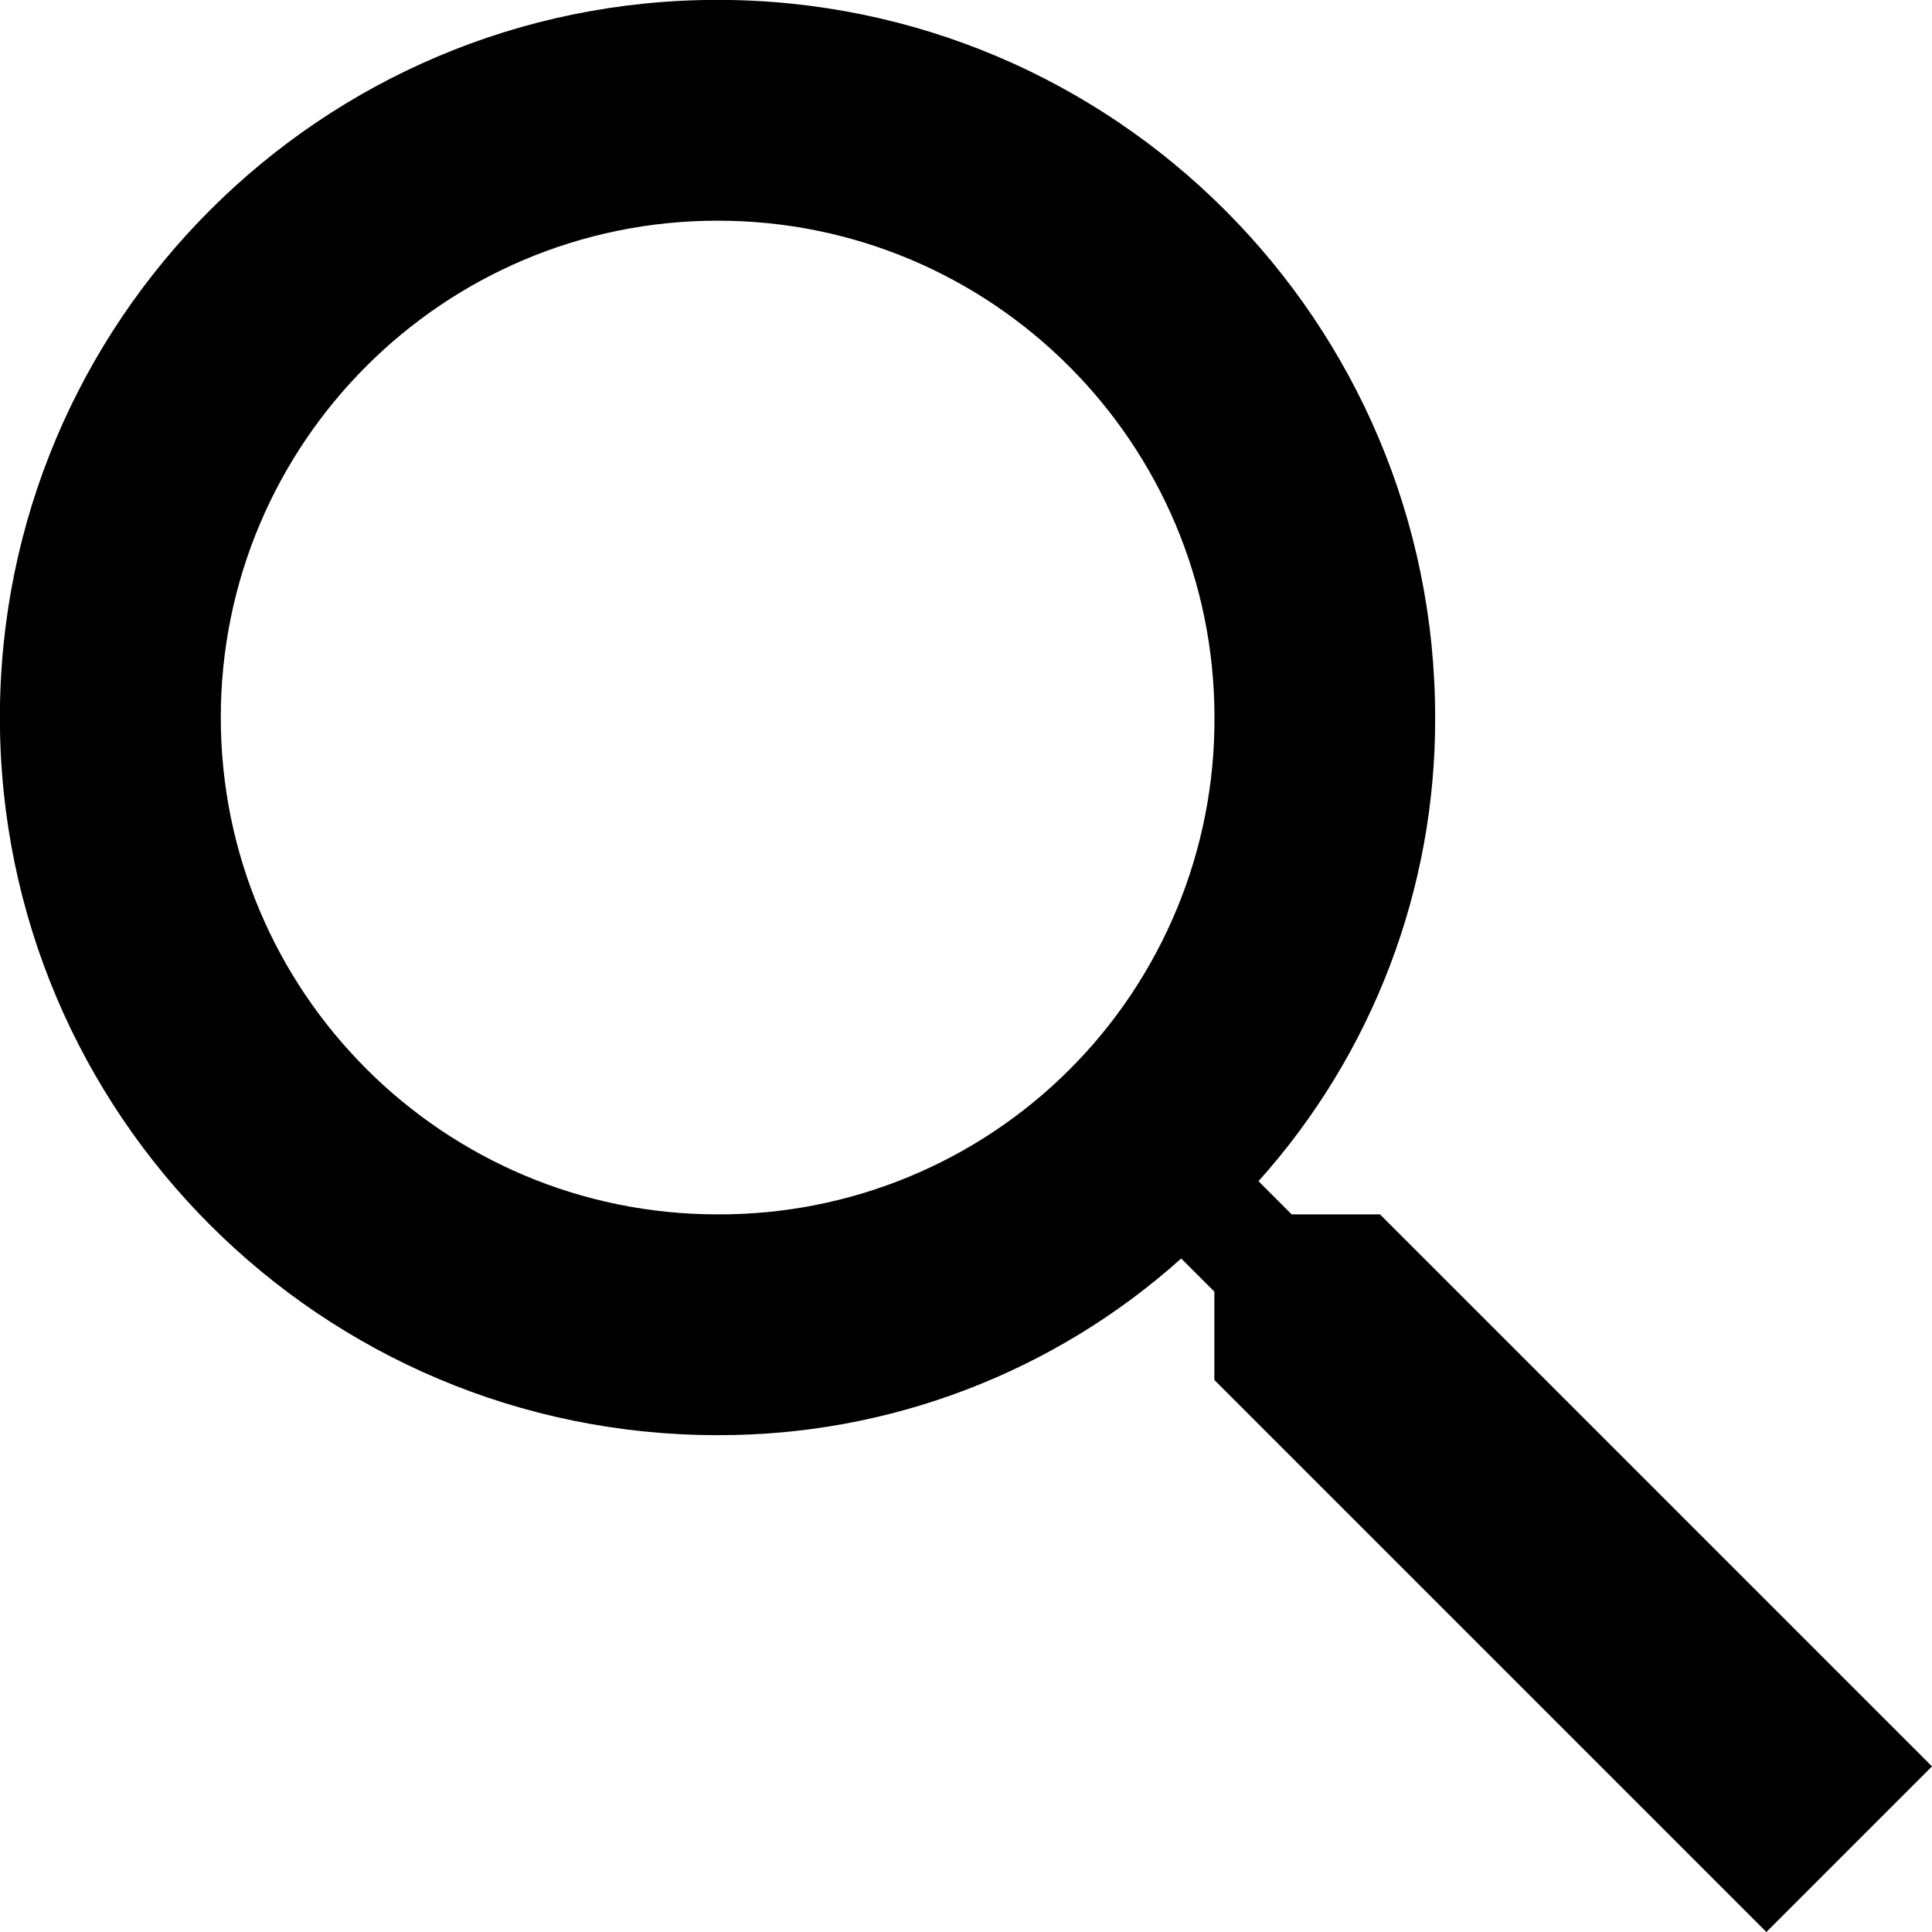
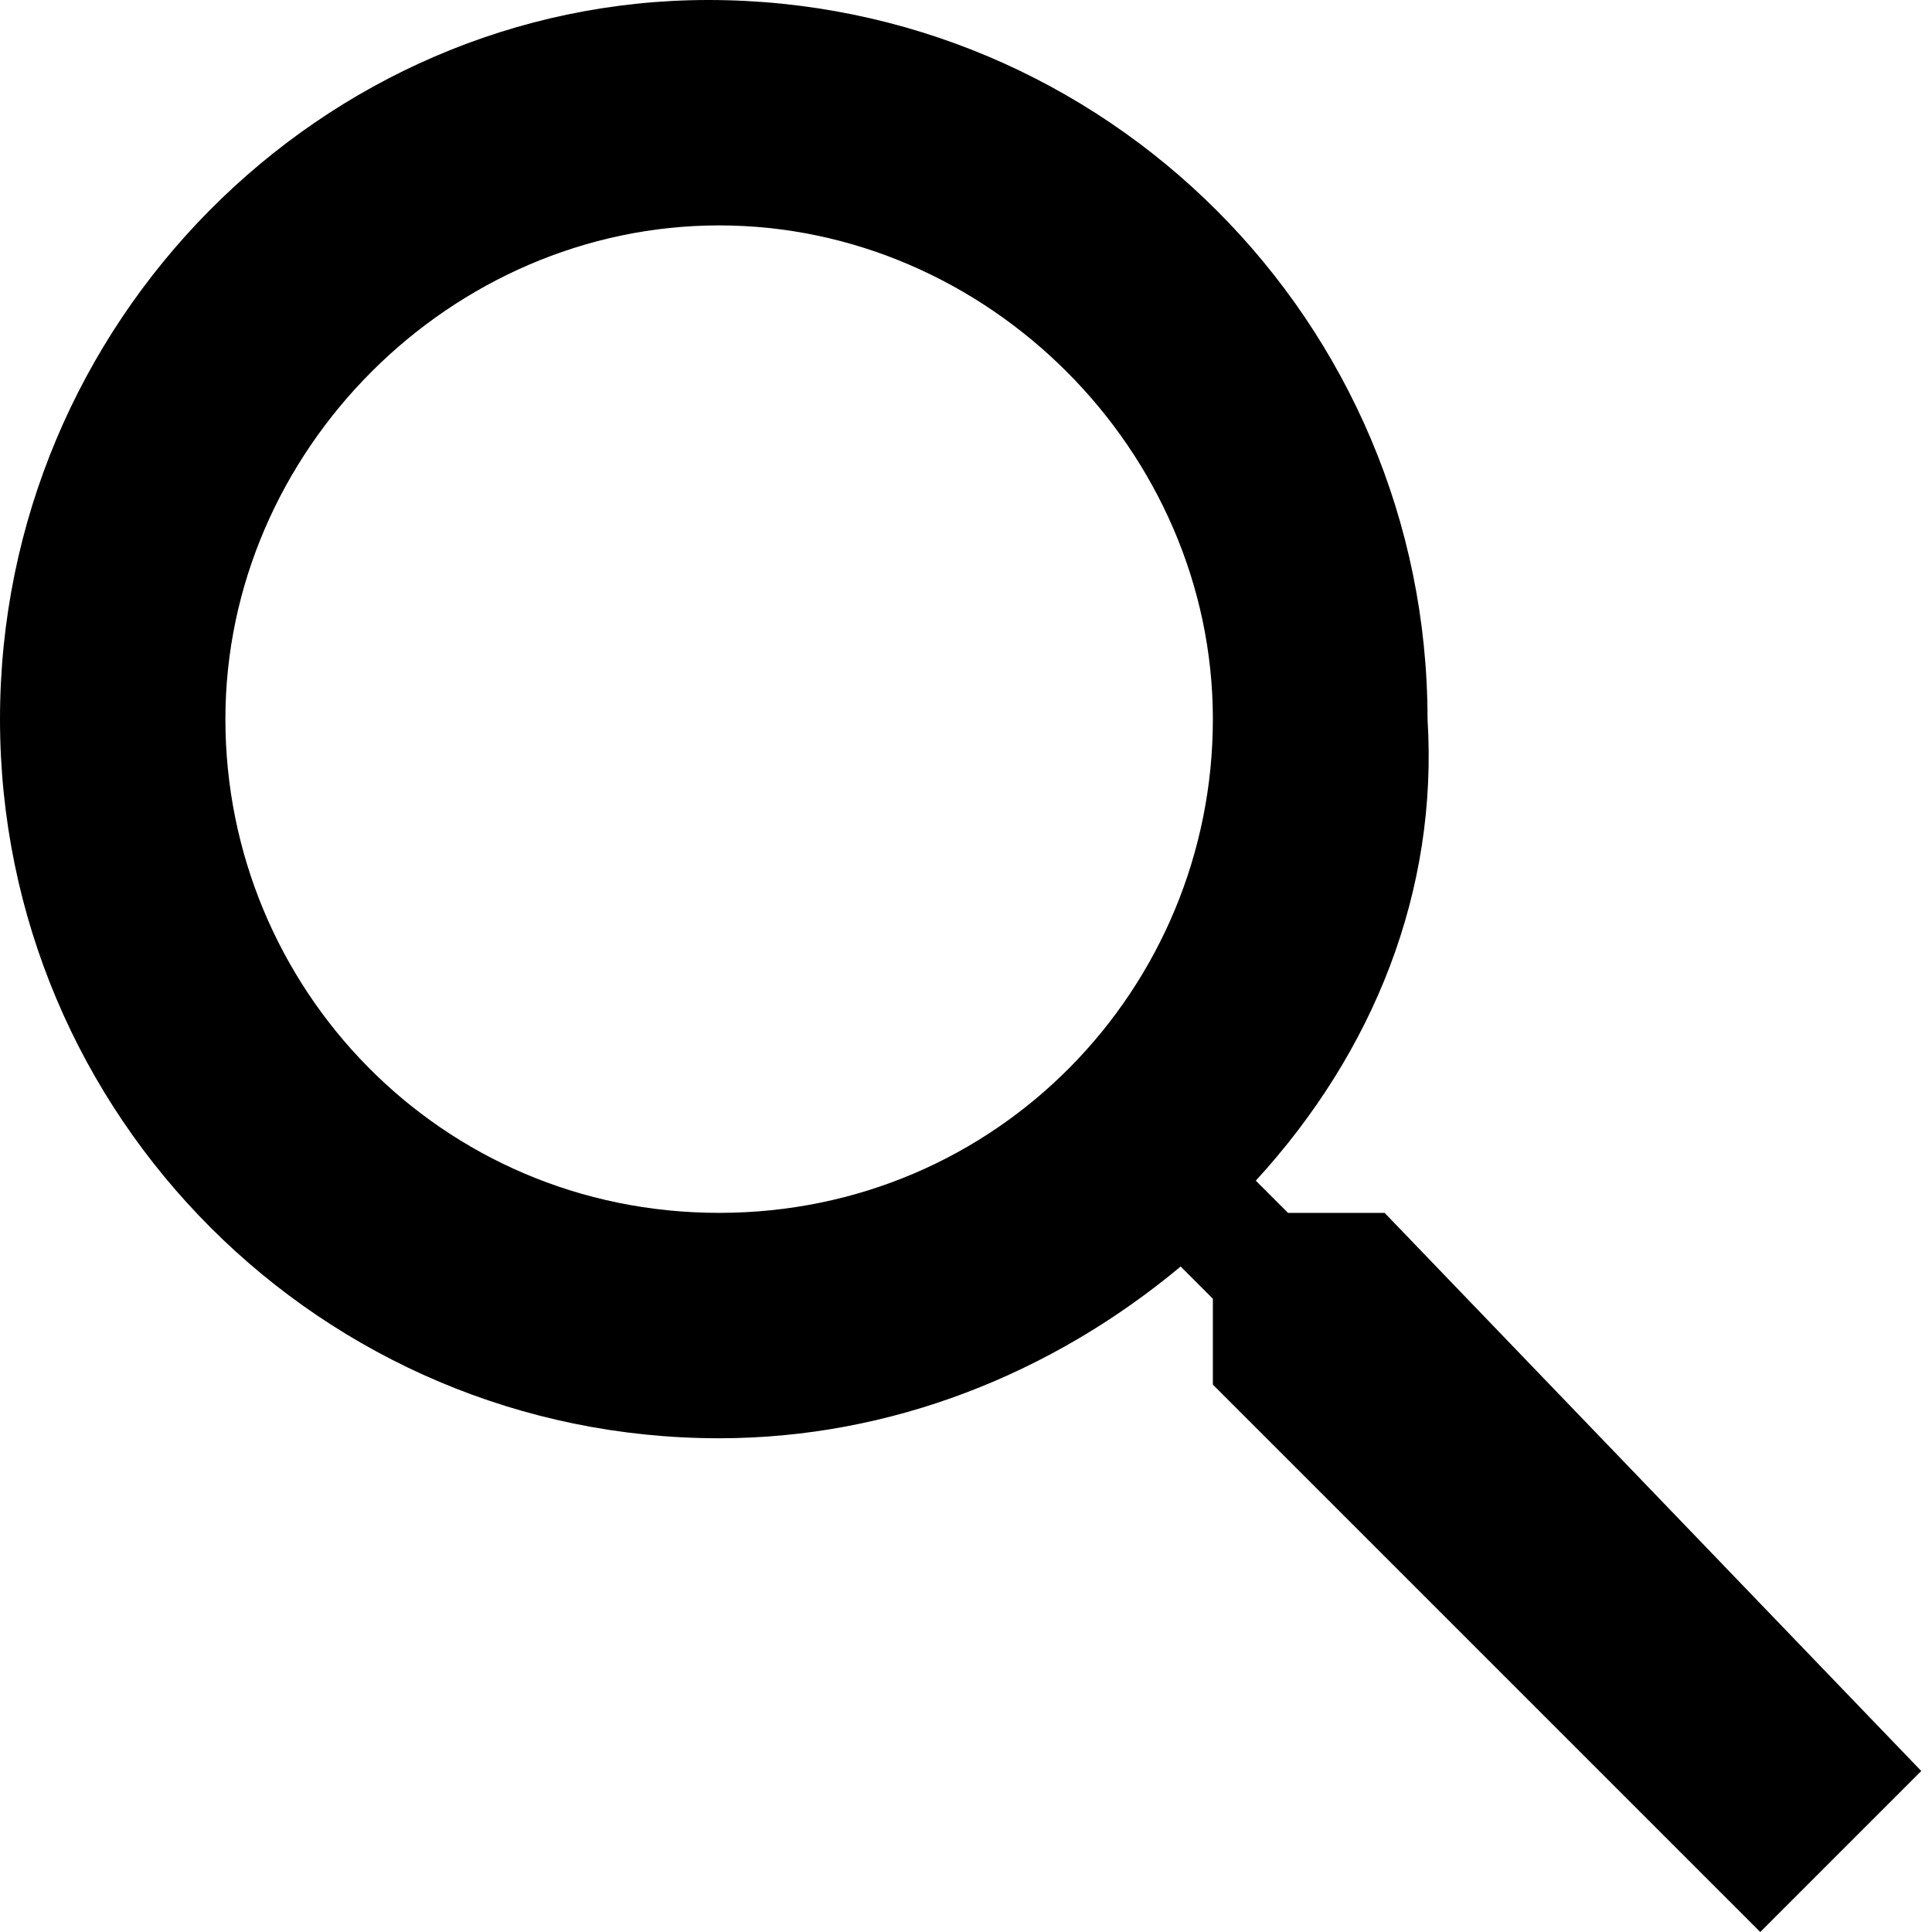
- <svg xmlns="http://www.w3.org/2000/svg" viewBox="6439 125 18 18">
-   <g id="searching-magnifying-glass" transform="translate(6439 125)">
-     <g id="search">
-       <path id="Path_86" data-name="Path 86" d="M12.857,11.314h-.823l-.309-.309a6.438,6.438,0,0,0,1.646-4.32,6.686,6.686,0,1,0-6.686,6.686,6.438,6.438,0,0,0,4.32-1.646l.309.309v.823L16.457,18,18,16.457Zm-6.171,0a4.629,4.629,0,1,1,4.629-4.629A4.609,4.609,0,0,1,6.686,11.314Z" />
-     </g>
-   </g>
+ <svg xmlns="http://www.w3.org/2000/svg" version="1.1" id="Layer_1" x="0px" y="0px" viewBox="0 0 18 18" style="enable-background:new 0 0 18 18;" xml:space="preserve">
+   <path id="Path_86" d="M12.9,11.3H12L11.7,11c1.1-1.2,1.7-2.7,1.6-4.3c0-3.7-3-6.7-6.7-6.7C3,0,0,3,0,6.7c0,3.7,3,6.7,6.7,6.7  c1.6,0,3.1-0.6,4.3-1.6l0.3,0.3v0.8l5.1,5.1l1.5-1.5L12.9,11.3z M6.7,11.3c-2.6,0-4.6-2.1-4.6-4.6s2.1-4.6,4.6-4.6s4.6,2.1,4.6,4.6  l0,0C11.3,9.2,9.3,11.3,6.7,11.3C6.7,11.3,6.7,11.3,6.7,11.3z" />
</svg>
